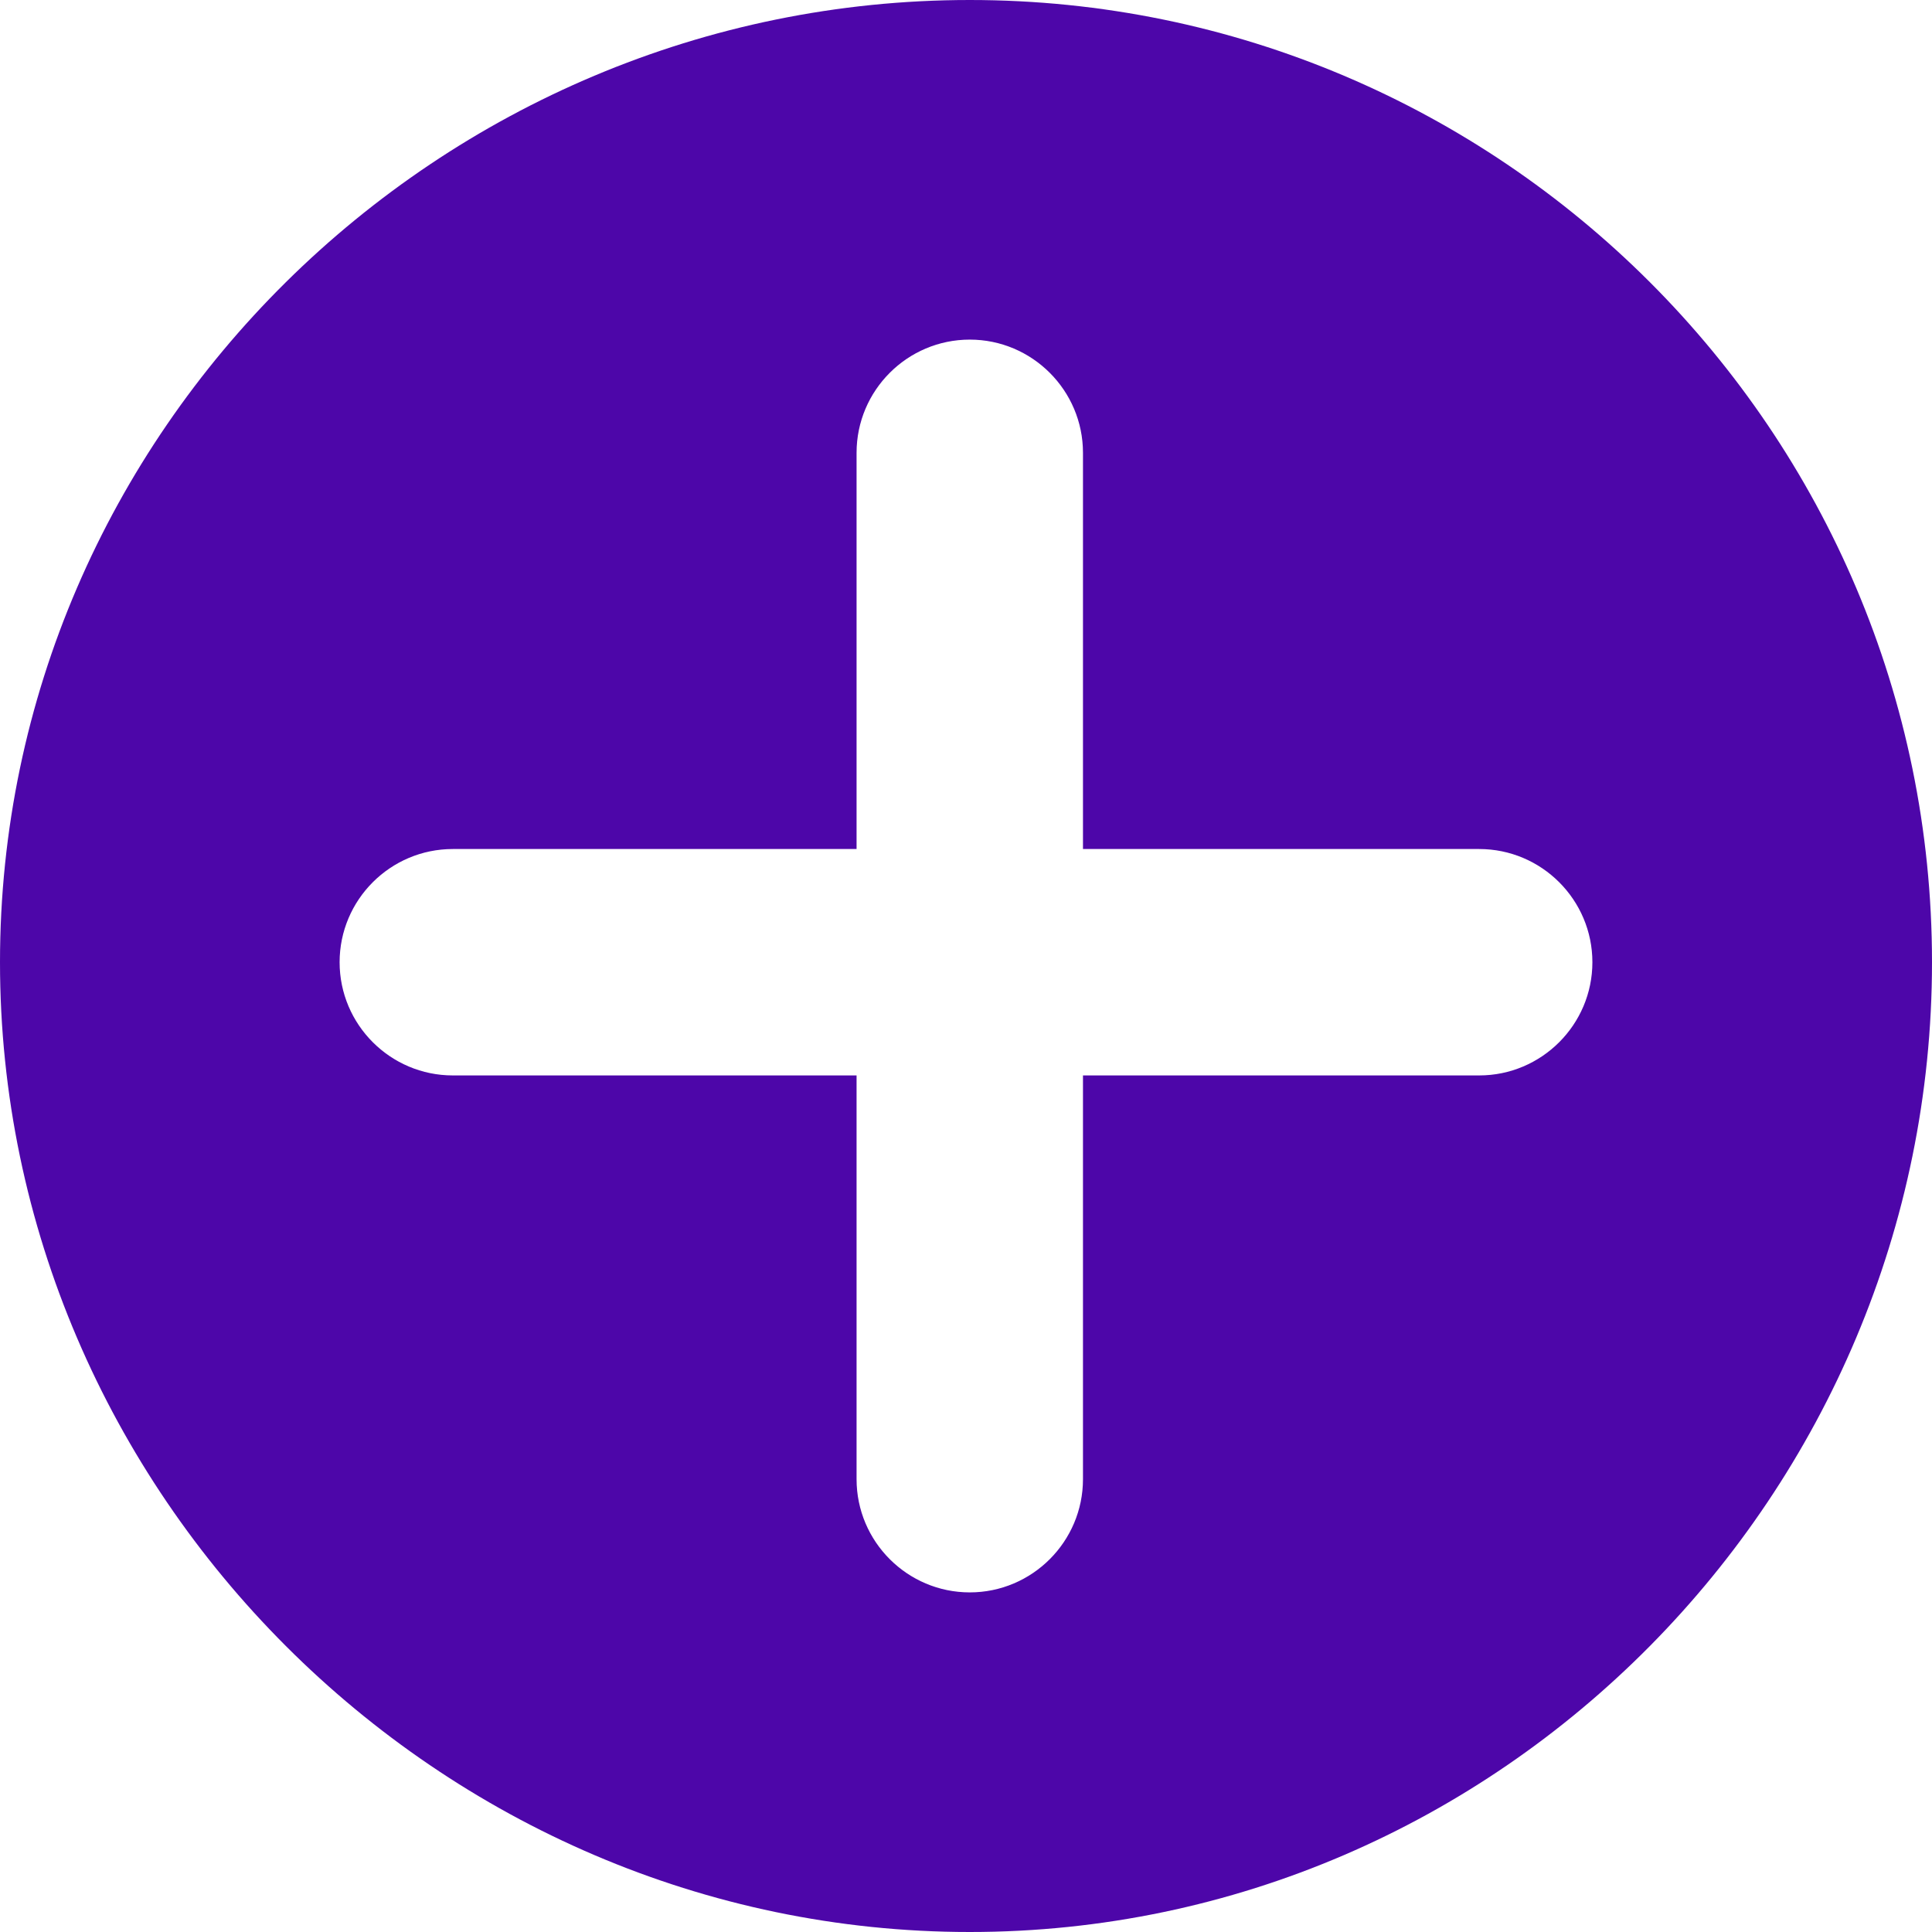
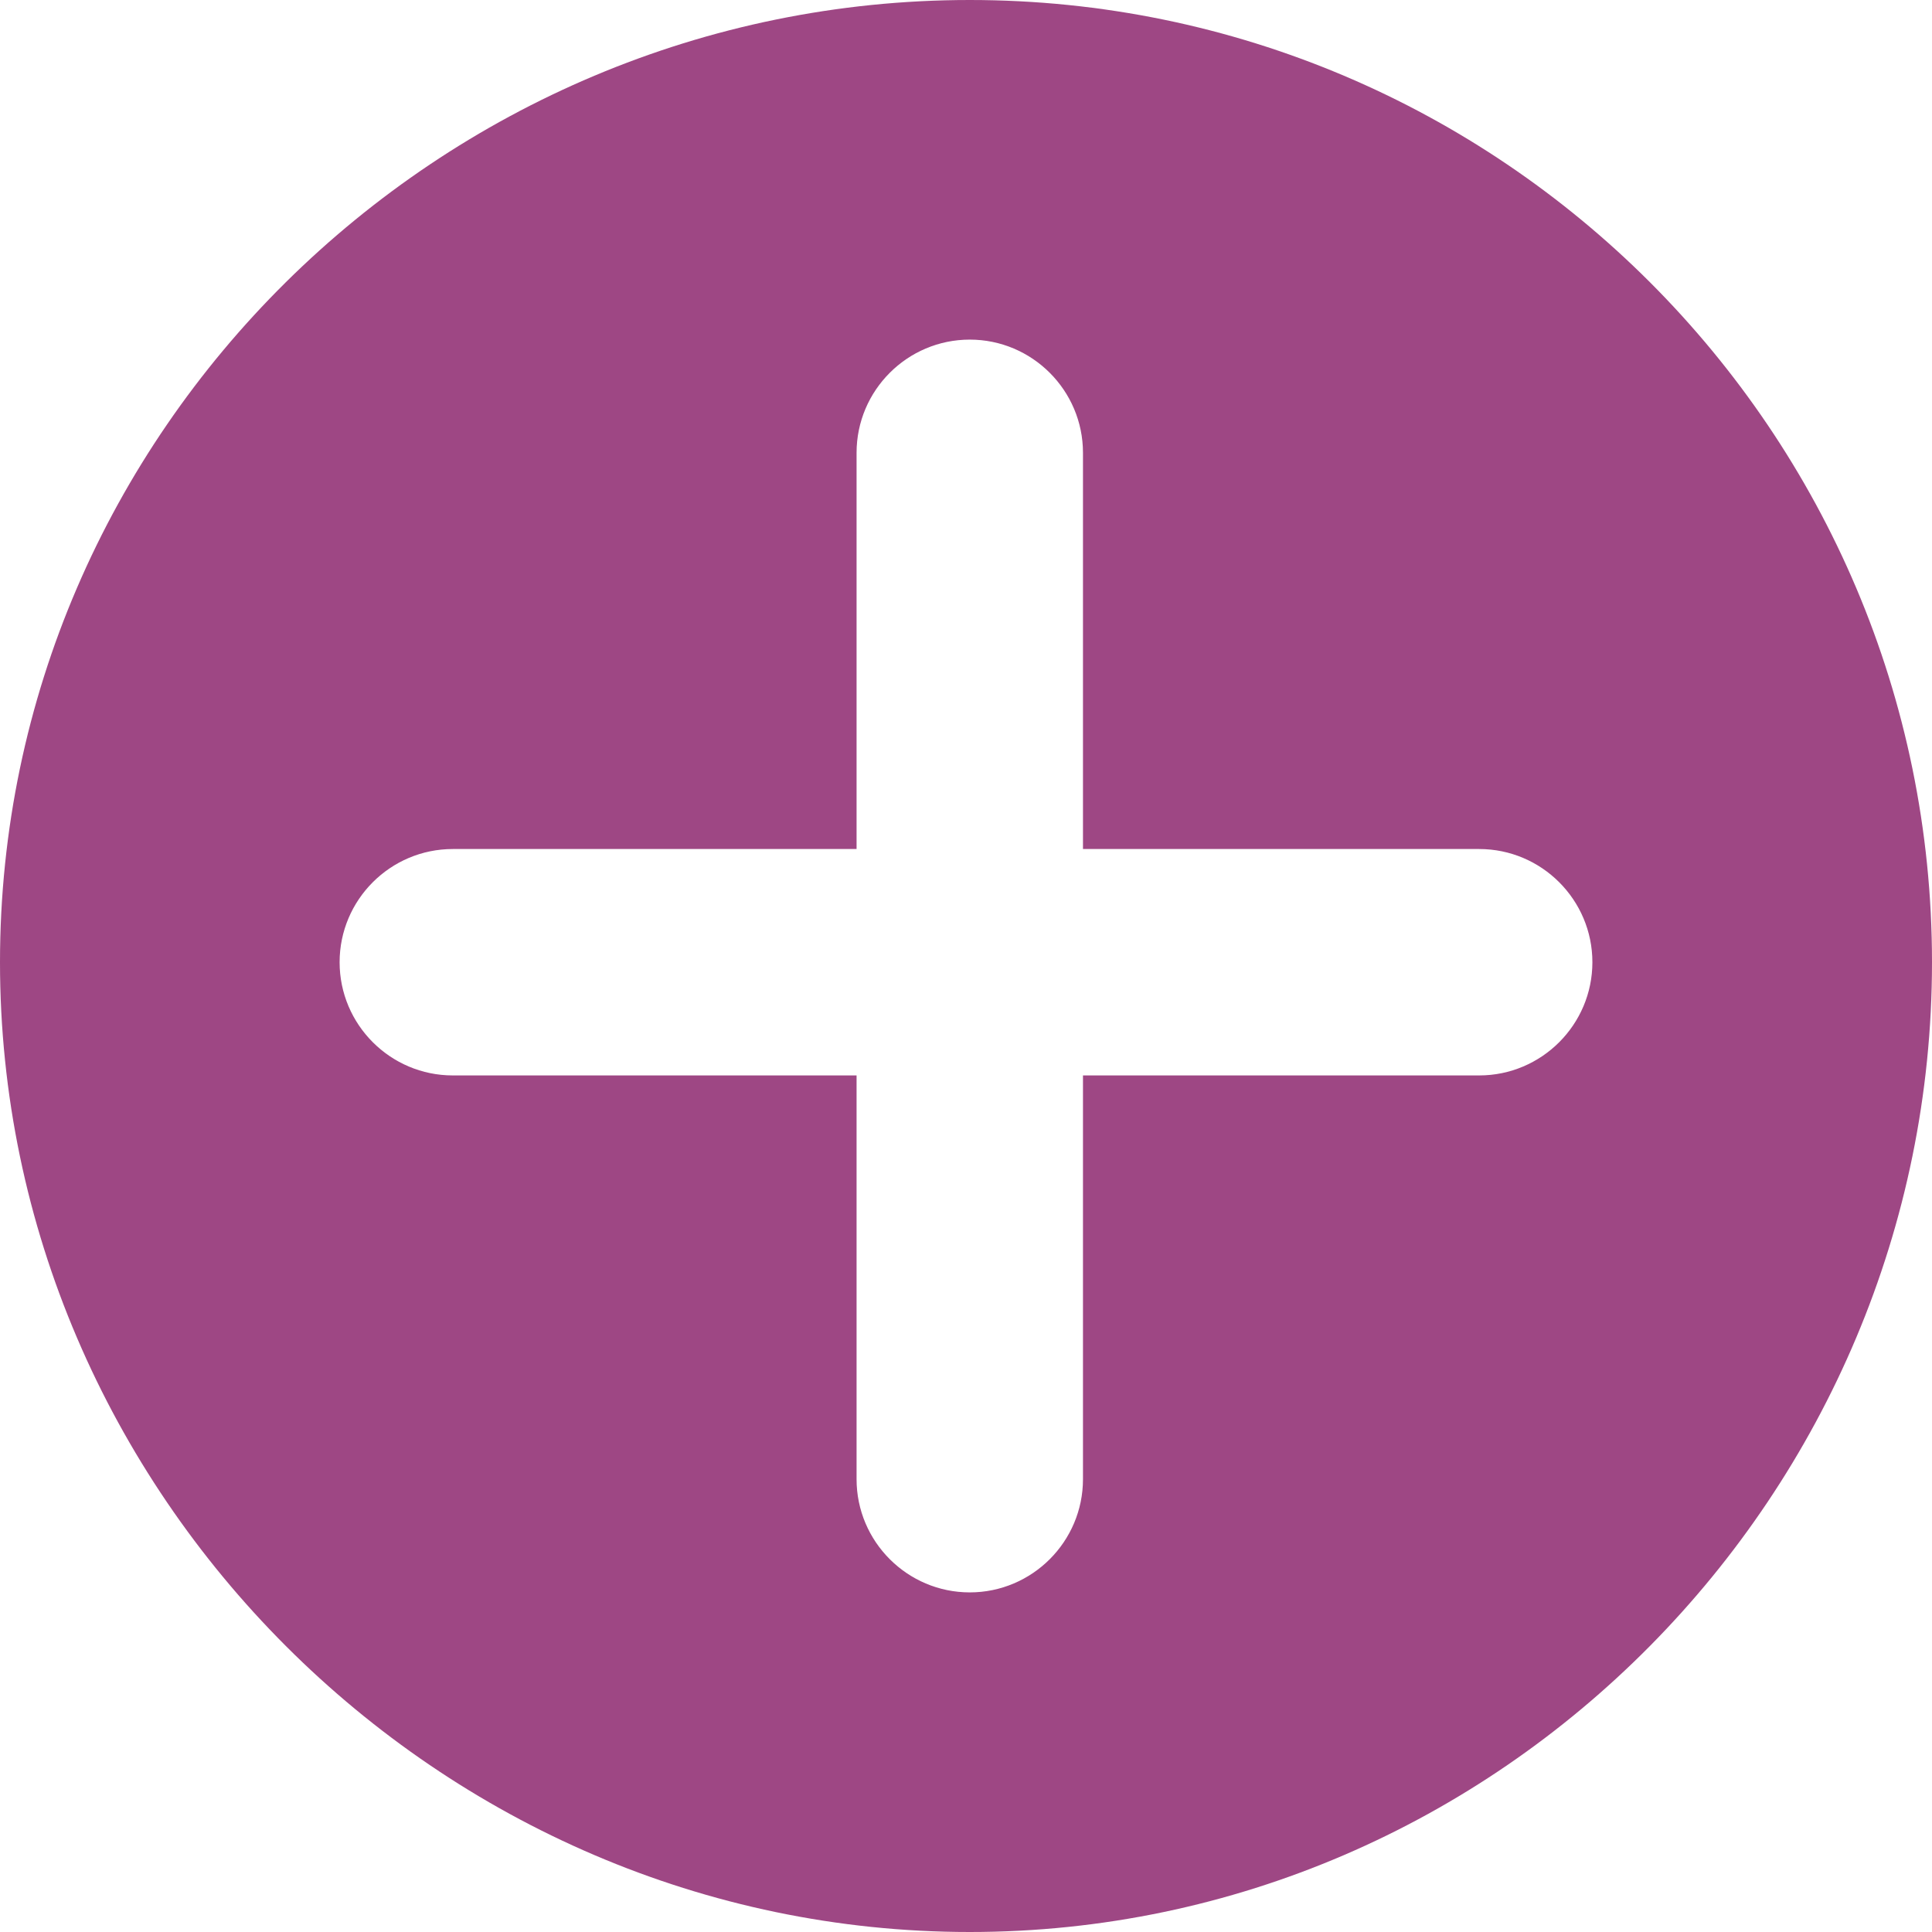
<svg xmlns="http://www.w3.org/2000/svg" version="1.1" id="Capa_1" x="0px" y="0px" viewBox="0 0 512 512" style="enable-background:new 0 0 512 512;" xml:space="preserve">
  <g>
    <g>
-       <path d="M257,0C116.39,0,0,114.39,0,255s116.39,257,257,257s255-116.39,255-257S397.61,0,257,0z M392,285H287v107    c0,16.54-13.47,30-30,30c-16.54,0-30-13.46-30-30V285H120c-16.54,0-30-13.46-30-30c0-16.54,13.46-30,30-30h107V120    c0-16.54,13.46-30,30-30c16.53,0,30,13.46,30,30v105h105c16.53,0,30,13.46,30,30S408.53,285,392,285z" fill="#4D06A9" />
+       <path d="M257,0C116.39,0,0,114.39,0,255s116.39,257,257,257s255-116.39,255-257S397.61,0,257,0z M392,285H287v107    c0,16.54-13.47,30-30,30c-16.54,0-30-13.46-30-30V285H120c-16.54,0-30-13.46-30-30c0-16.54,13.46-30,30-30h107V120    c0-16.54,13.46-30,30-30c16.53,0,30,13.46,30,30v105h105c16.53,0,30,13.46,30,30S408.53,285,392,285z" fill="#9E4784" />
    </g>
  </g>
  <g>
</g>
  <g>
</g>
  <g>
</g>
  <g>
</g>
  <g>
</g>
  <g>
</g>
  <g>
</g>
  <g>
</g>
  <g>
</g>
  <g>
</g>
  <g>
</g>
  <g>
</g>
  <g>
</g>
  <g>
</g>
  <g>
</g>
</svg>
